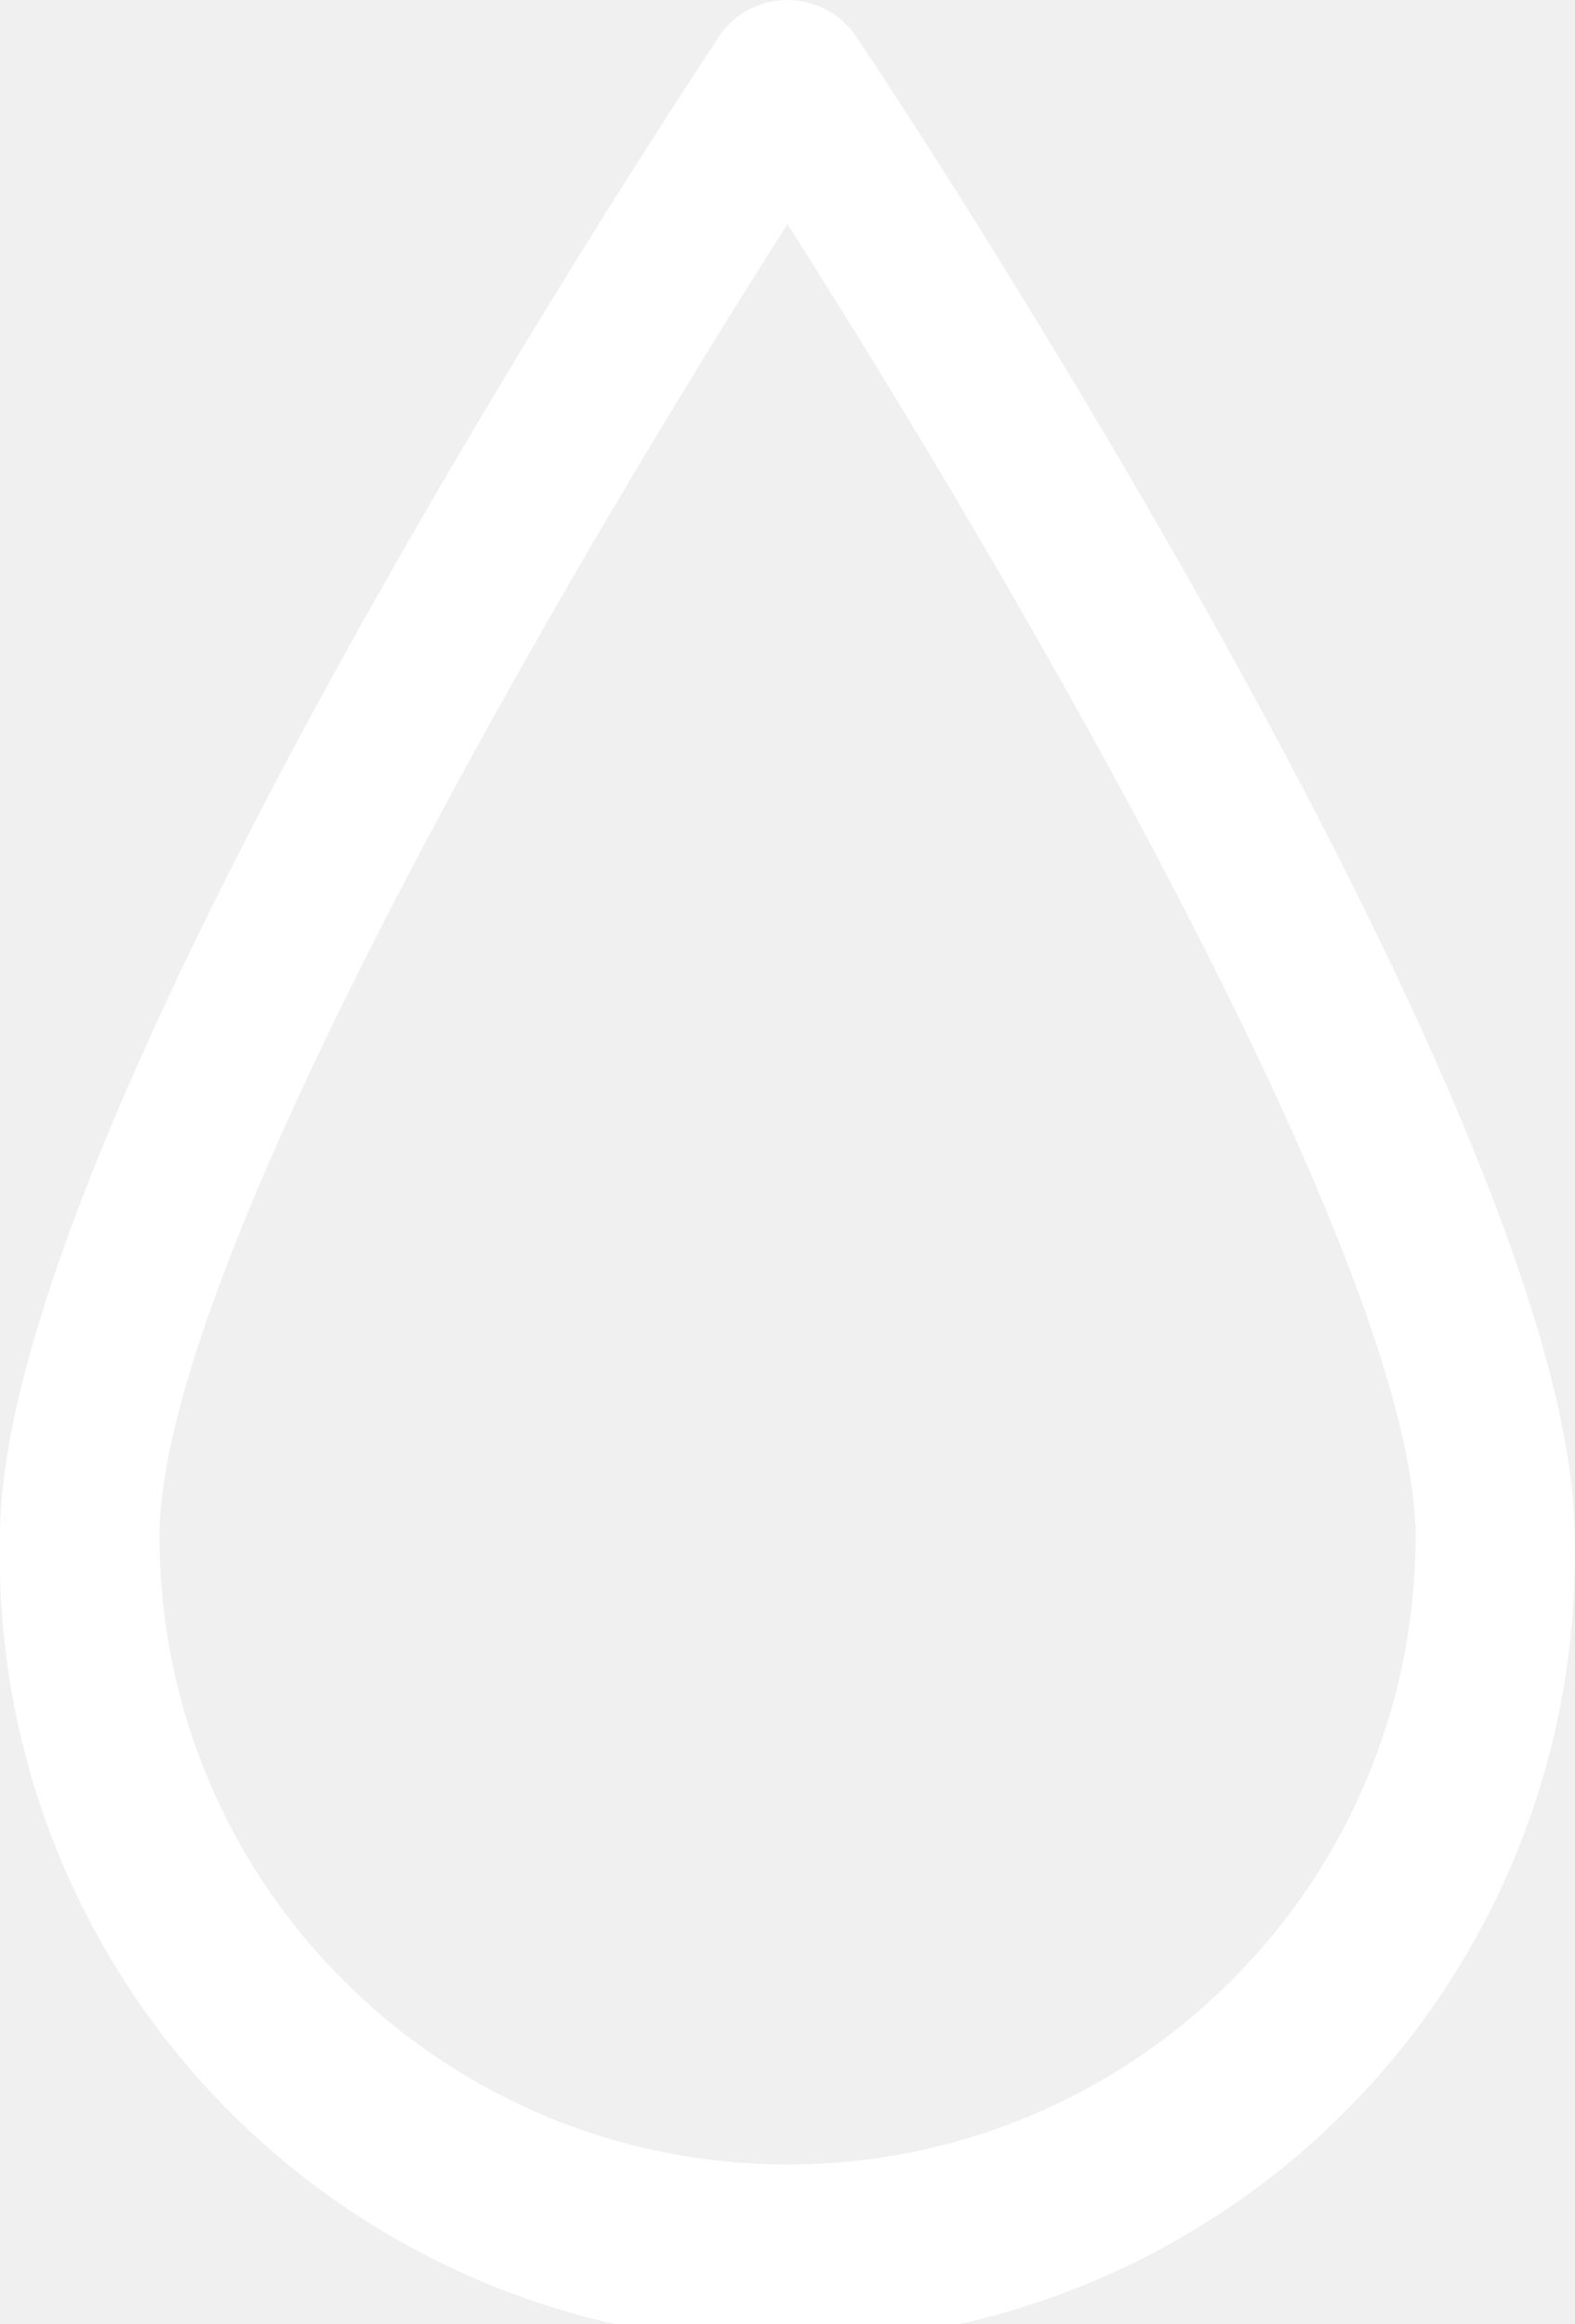
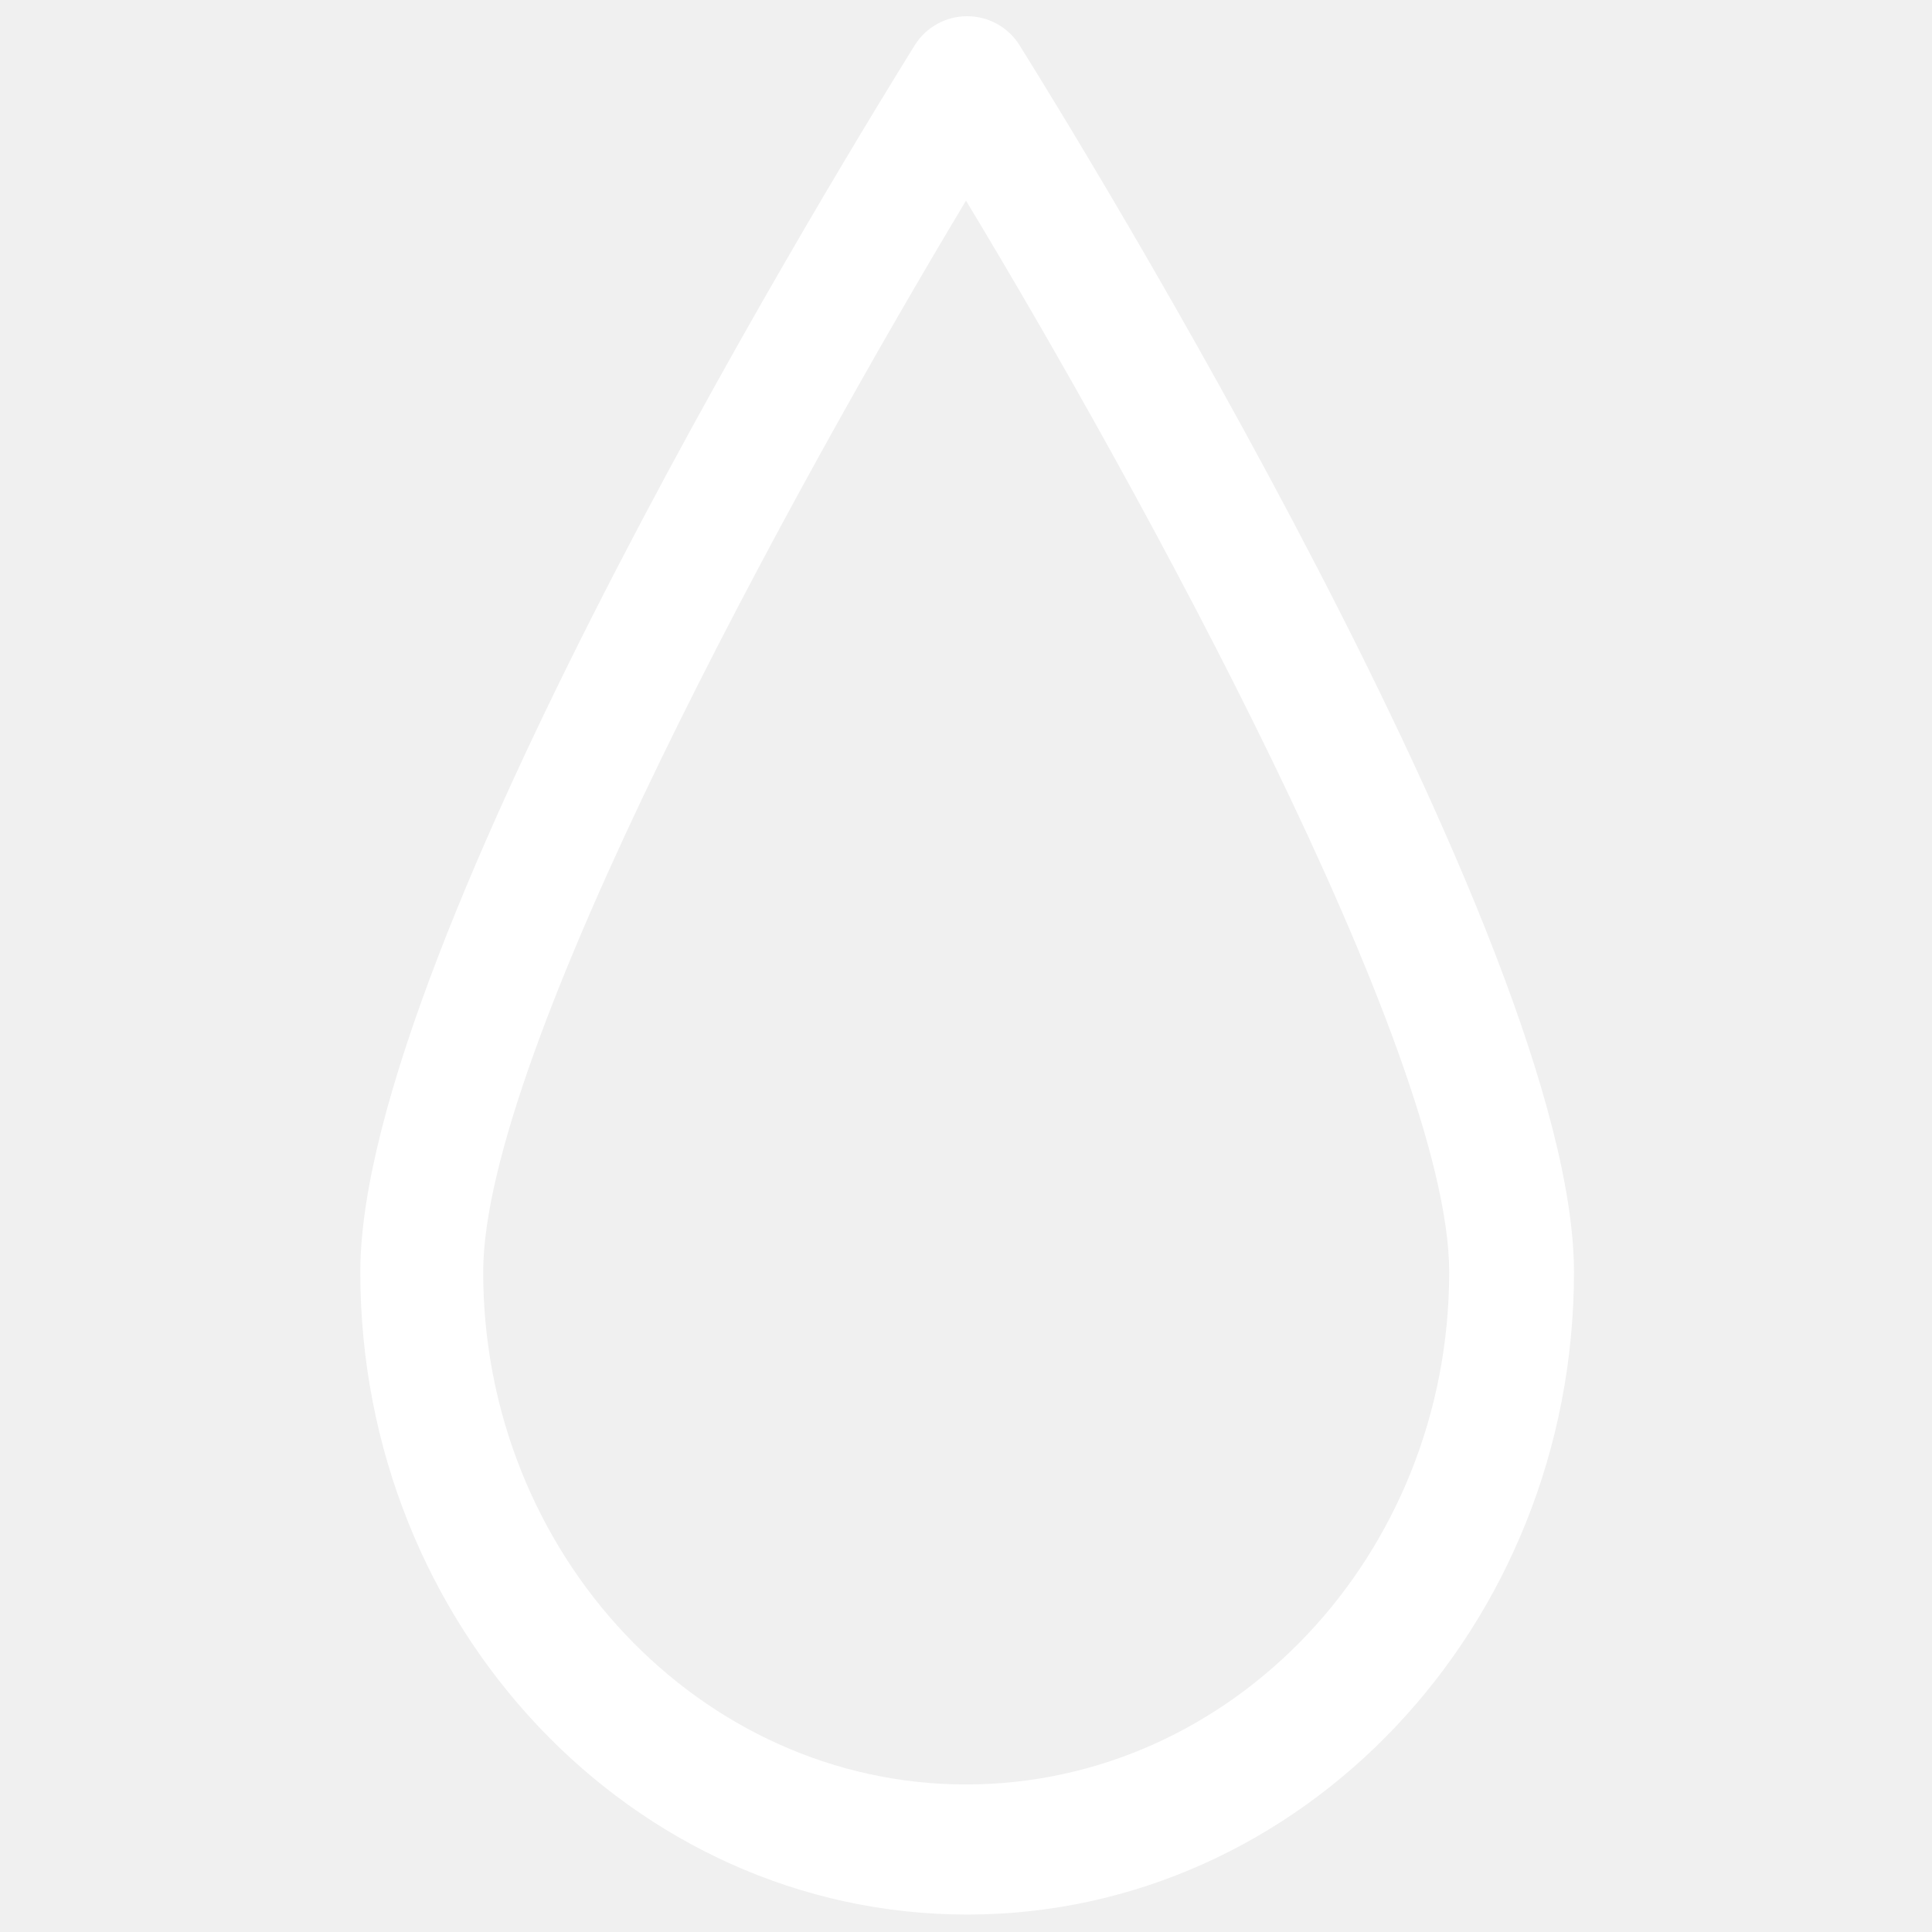
- <svg xmlns="http://www.w3.org/2000/svg" viewBox="0 0 33.87 50">
+ <svg xmlns="http://www.w3.org/2000/svg" id="Layer_1" data-name="Layer 1" viewBox="0 0 50.94 50.94">
  <defs>
    <style>.cls-1{fill:#fff;}</style>
  </defs>
-   <g id="Layer_2" data-name="Layer 2">
-     <g id="Layer_1-2" data-name="Layer 1">
-       <path class="cls-1" d="M15.51.72C13.92,3.12,0,24.39,0,33.06a16.94,16.94,0,1,0,33.87,0C33.87,24.39,20,3.12,18.37.72A1.78,1.78,0,0,0,15.51.72Zm1.43,45.85A13.52,13.52,0,0,1,3.43,33.06c0-5.82,8.73-20.74,13.51-28.24,4.77,7.5,13.51,22.42,13.51,28.24A13.52,13.52,0,0,1,16.94,46.57Z" />
-     </g>
-   </g>
+   <path class="cls-1" d="M24.12,1.19C22.63,3.59,9.5,24.86,9.5,33.54c0,9.34,7.17,16.94,16,16.94s16-7.6,16-16.94c0-8.68-13.12-29.95-14.62-32.35A1.63,1.63,0,0,0,24.12,1.19Zm1.35,45.86c-7,0-12.73-6.07-12.73-13.51,0-5.83,8.23-20.75,12.73-28.25C30,12.79,38.21,27.71,38.21,33.54,38.21,41,32.49,47.05,25.47,47.05Z" />
</svg>
